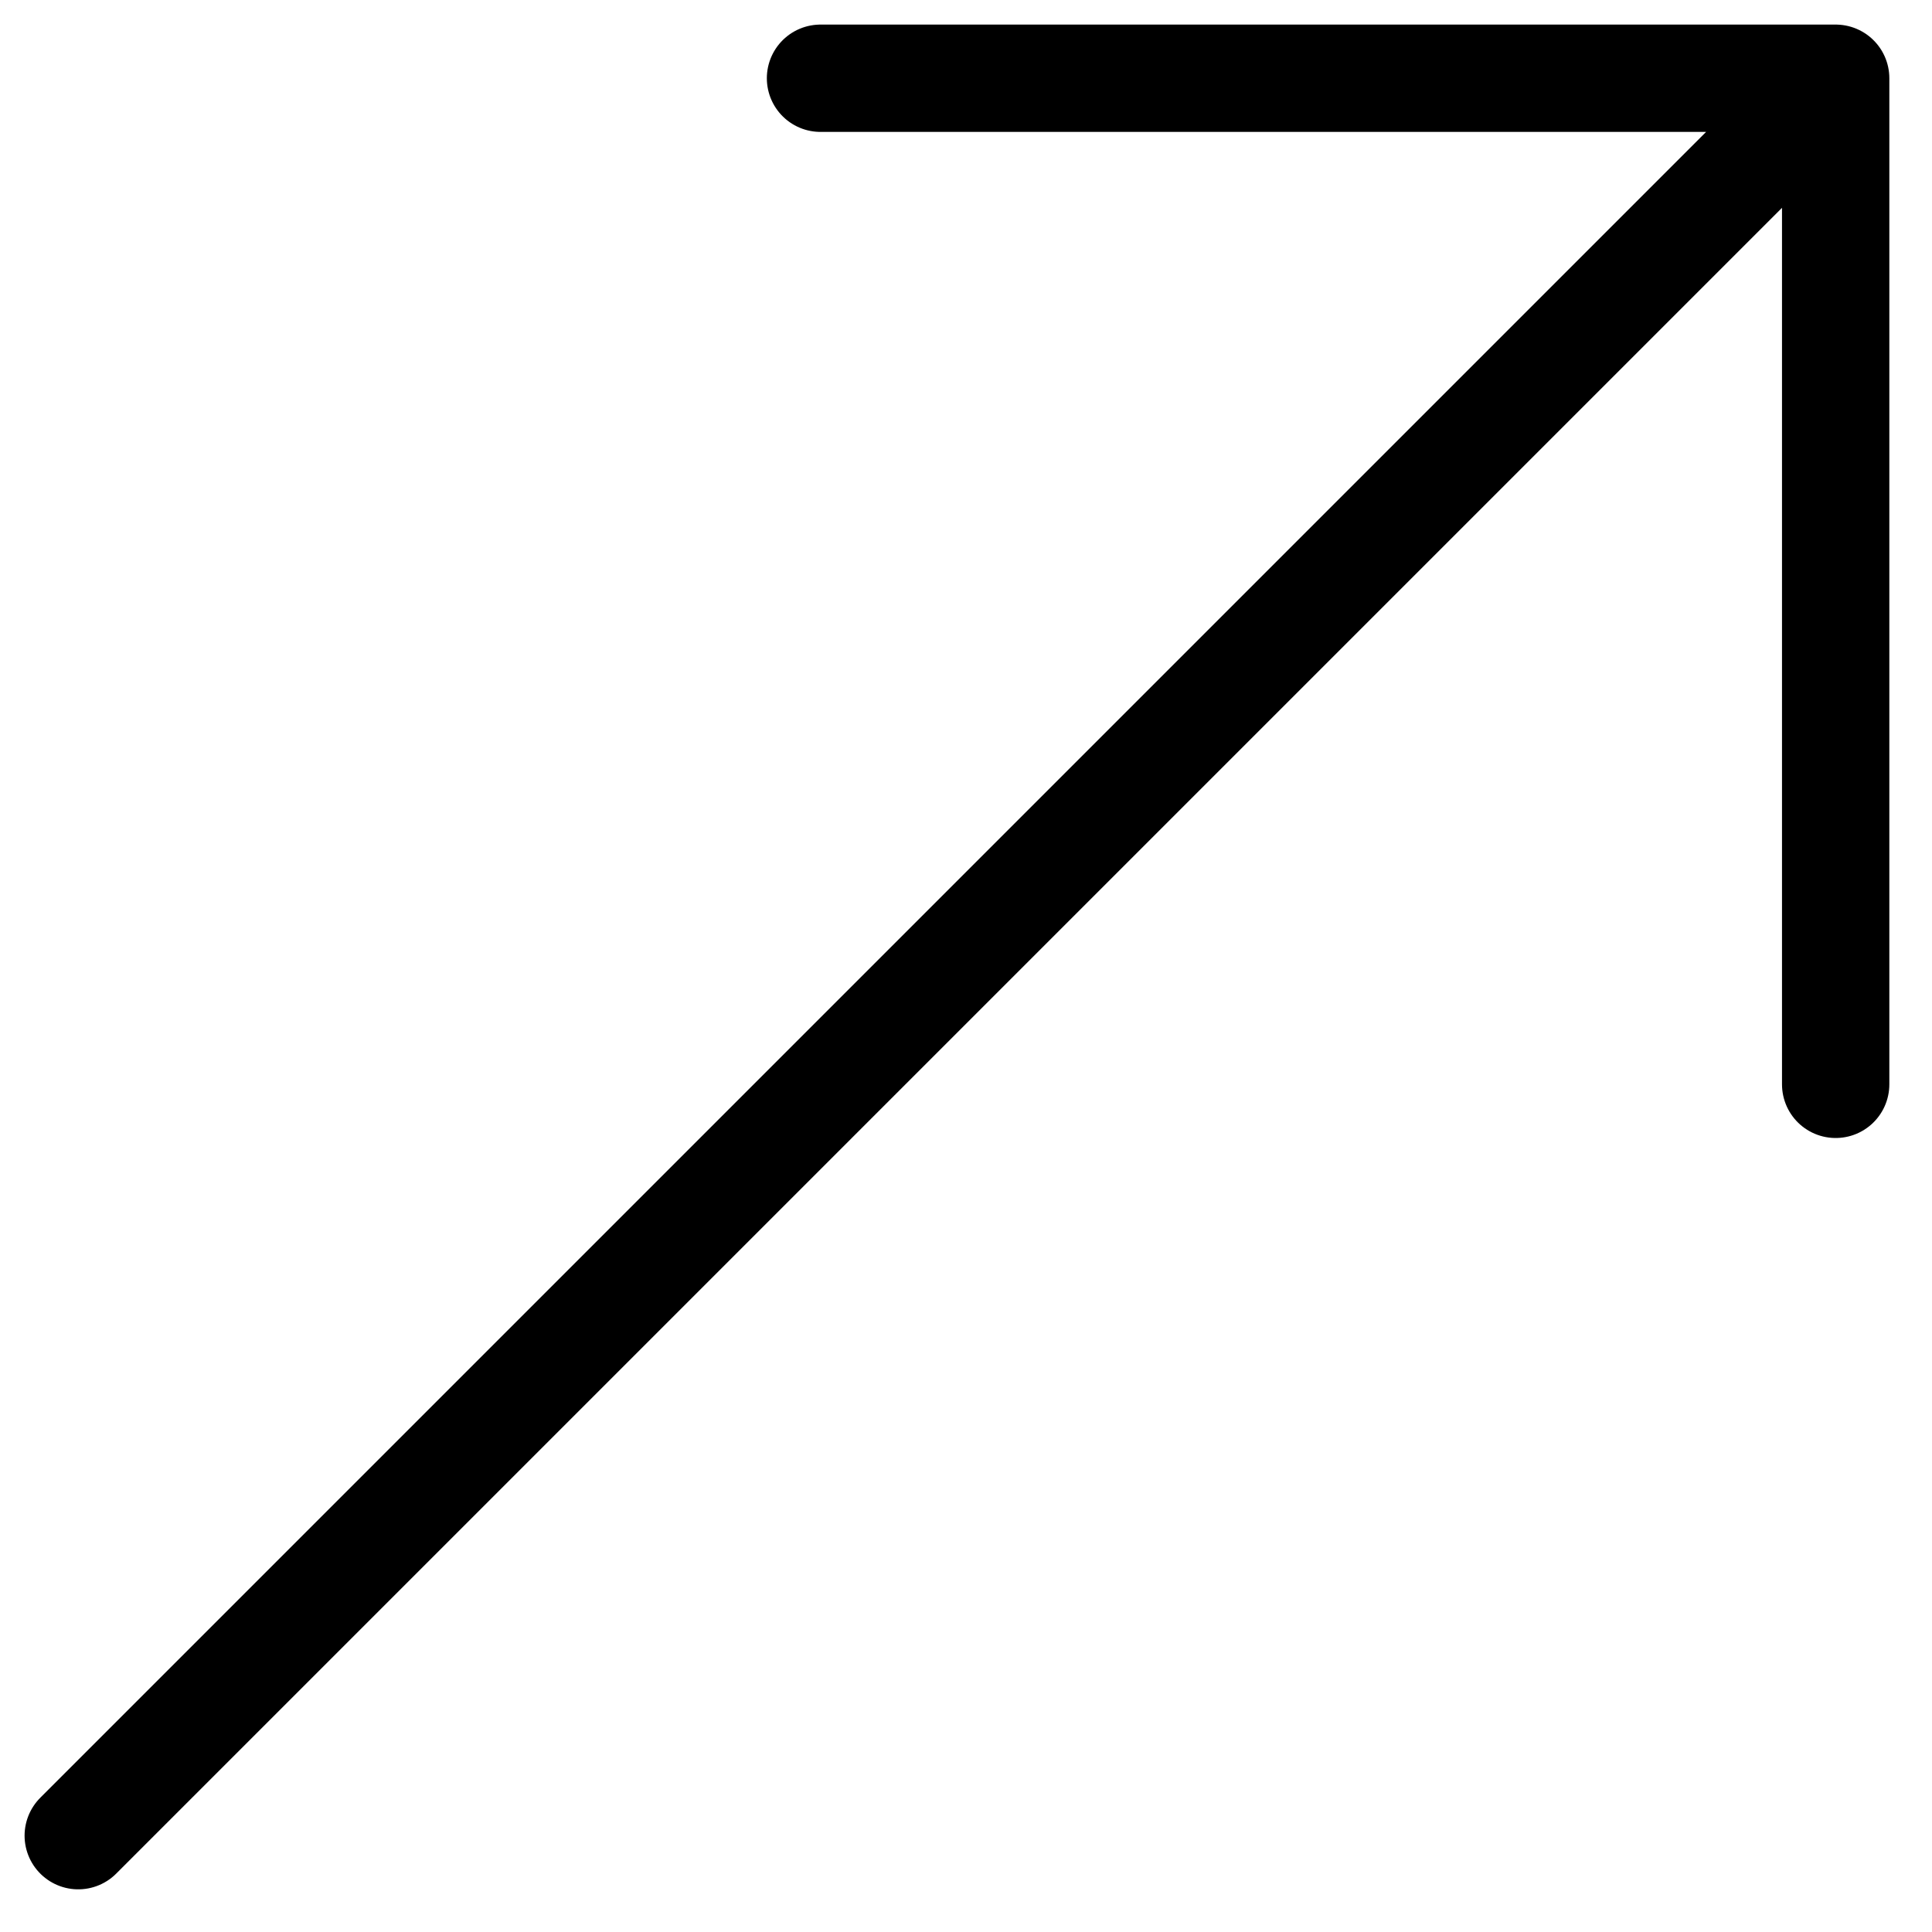
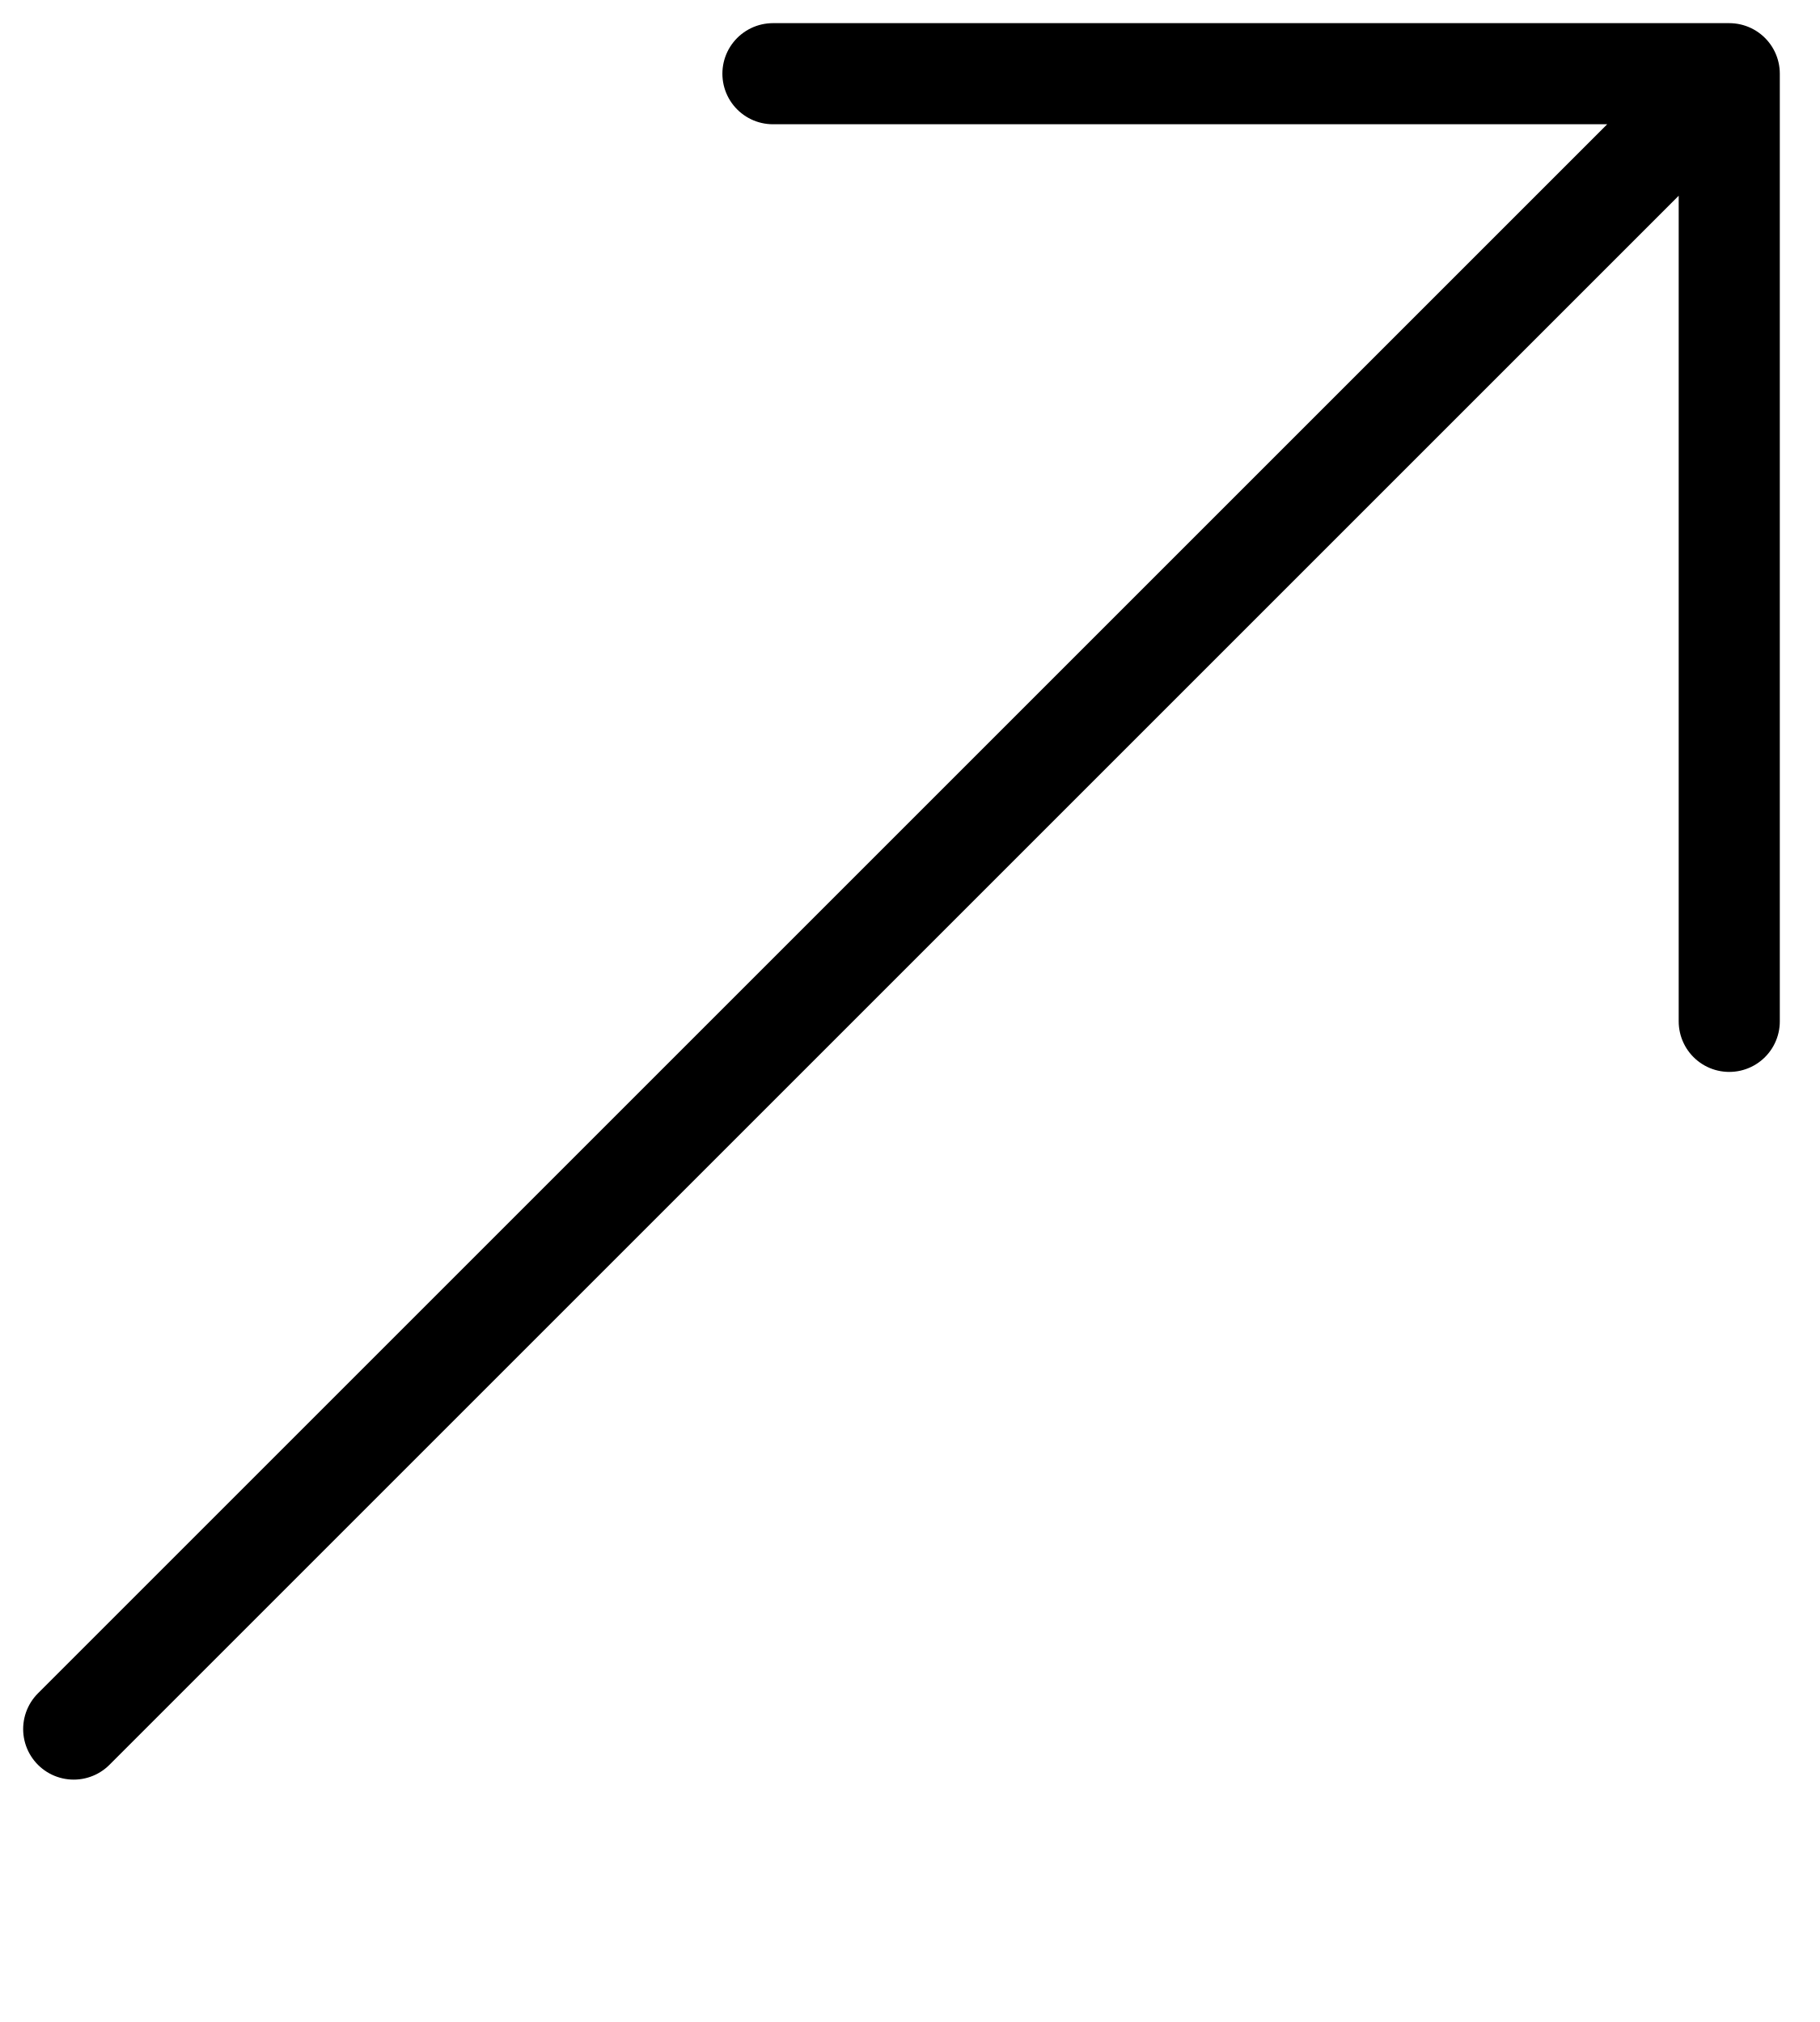
- <svg xmlns="http://www.w3.org/2000/svg" width="36" height="36" viewBox="0 0 36 36" fill="none">
+ <svg xmlns="http://www.w3.org/2000/svg" width="36" height="40" viewBox="0 0 36 40" fill="none">
  <path d="M15.289 1.458L34.205 1.458M34.205 1.458L34.205 20.205M34.205 1.458L1.458 34.205" stroke="black" stroke-width="2" stroke-linecap="round" stroke-linejoin="round" />
</svg>
